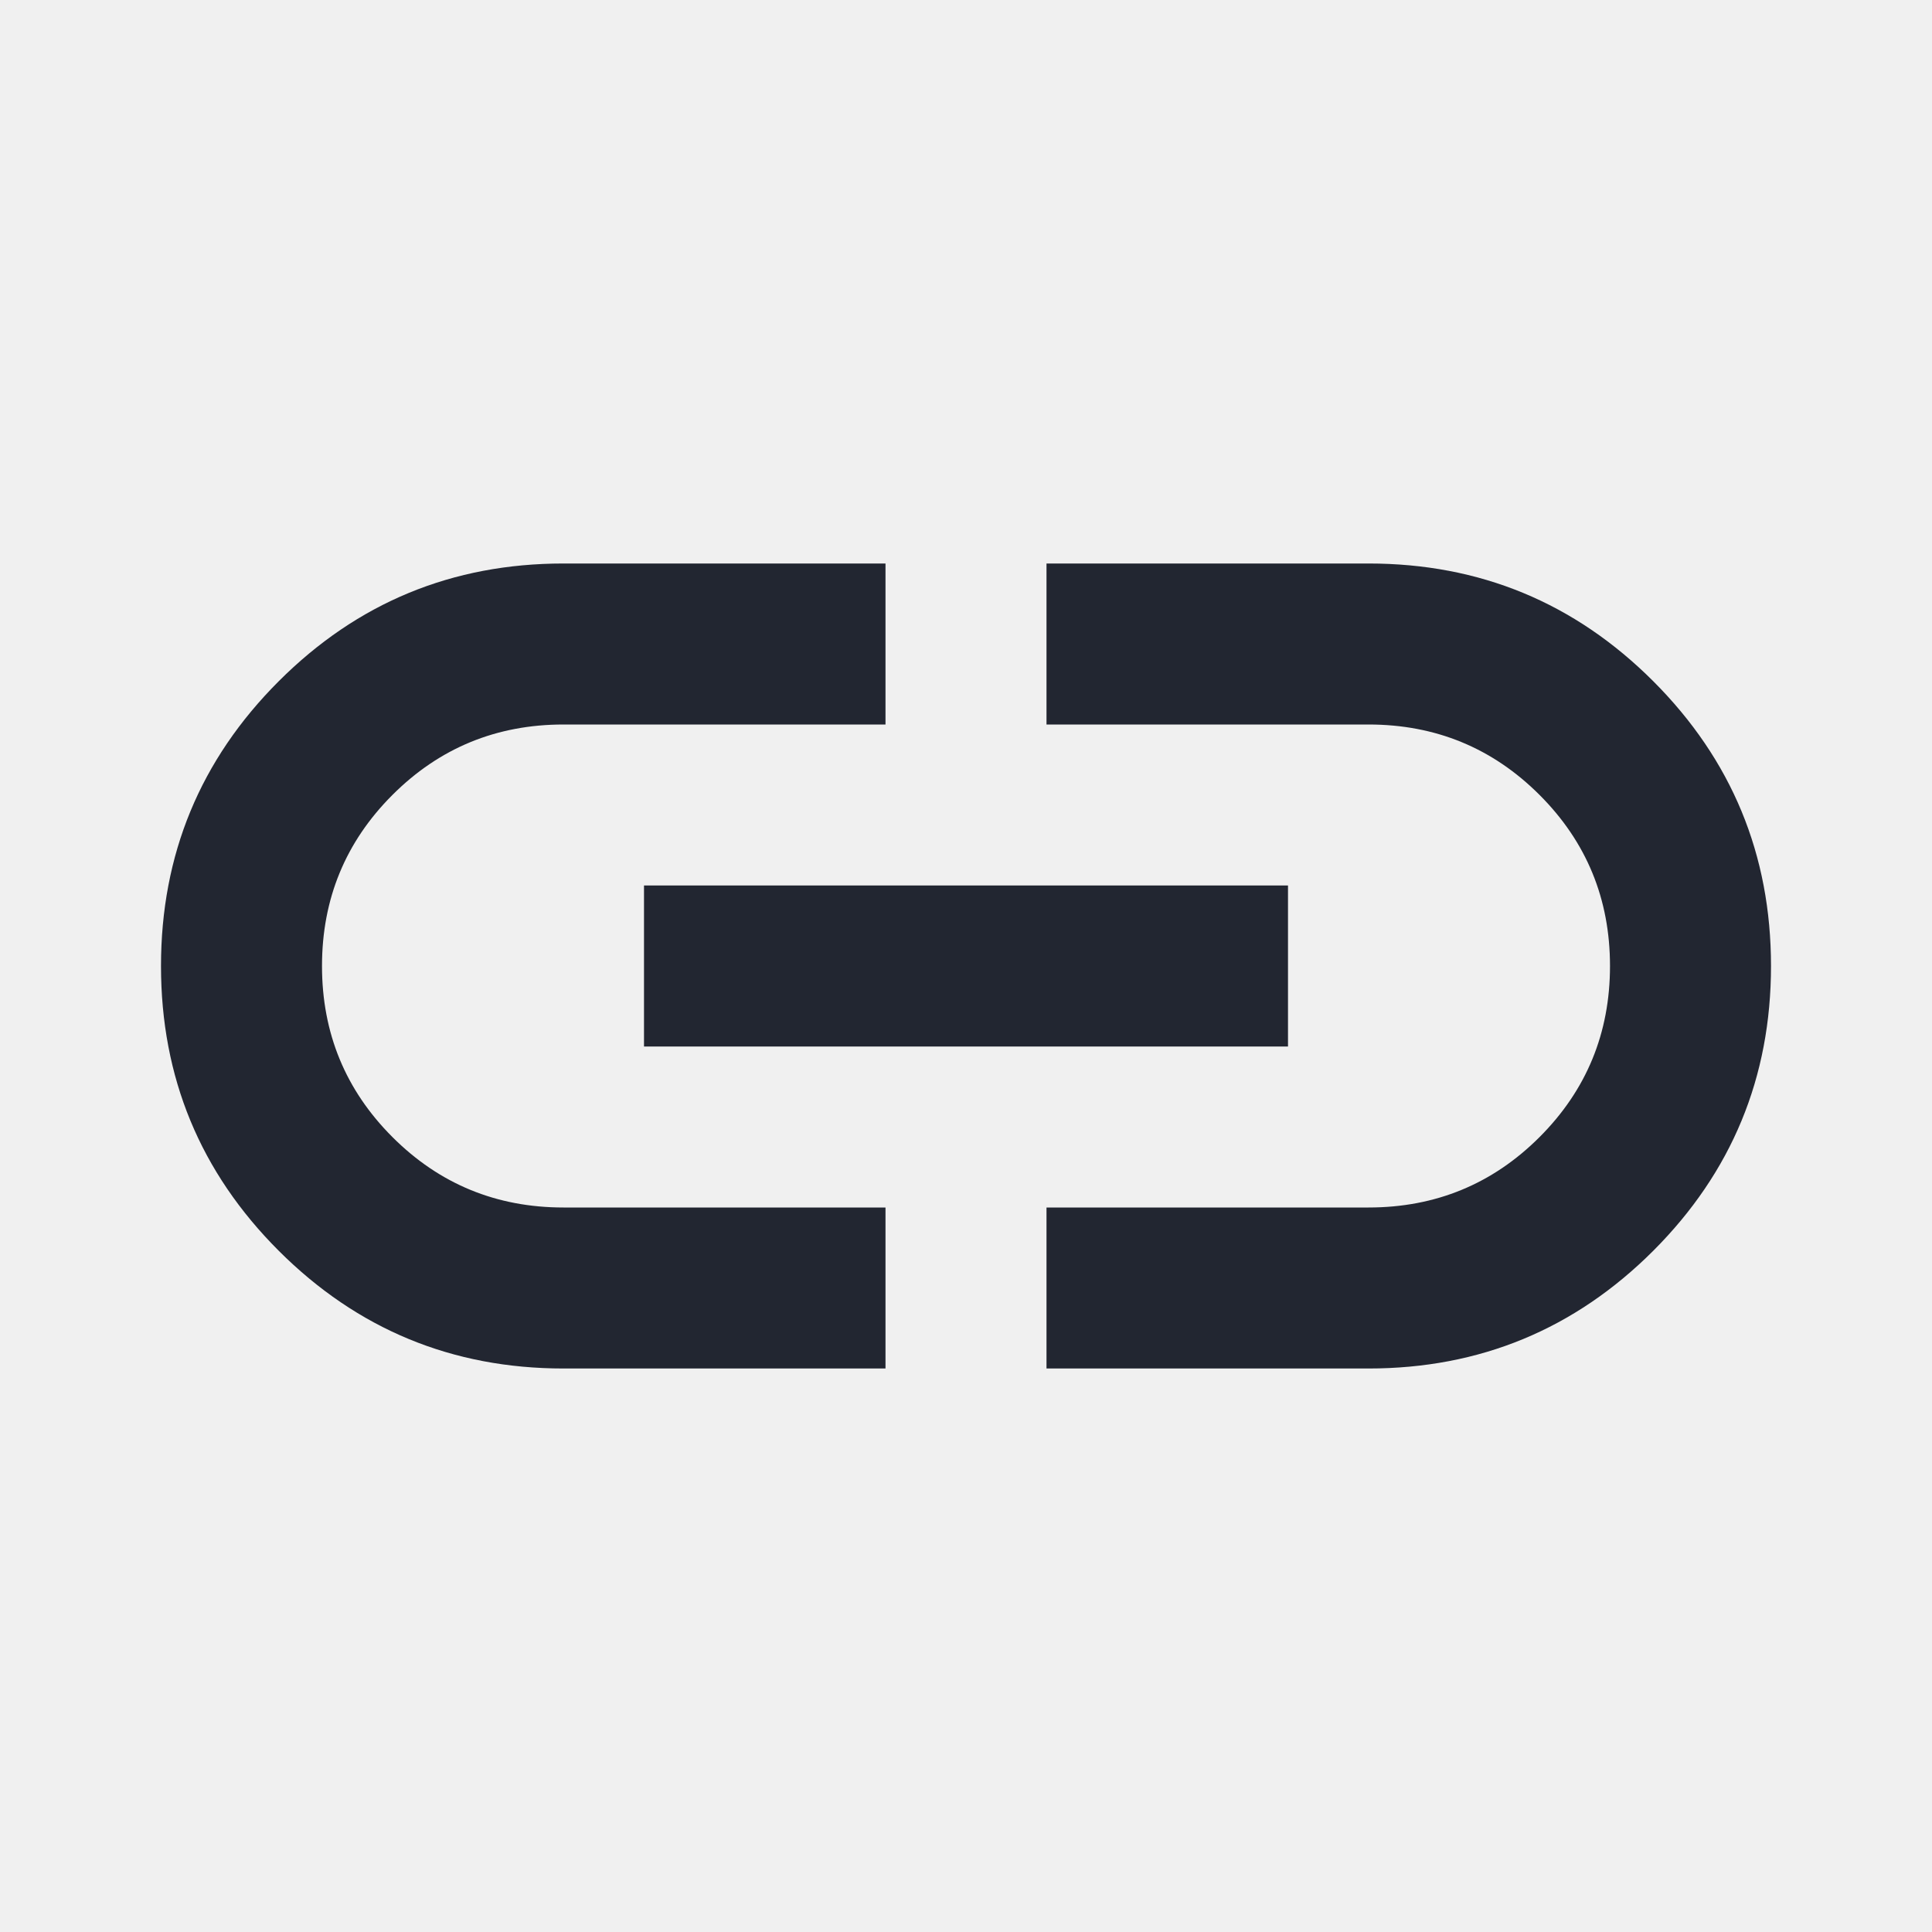
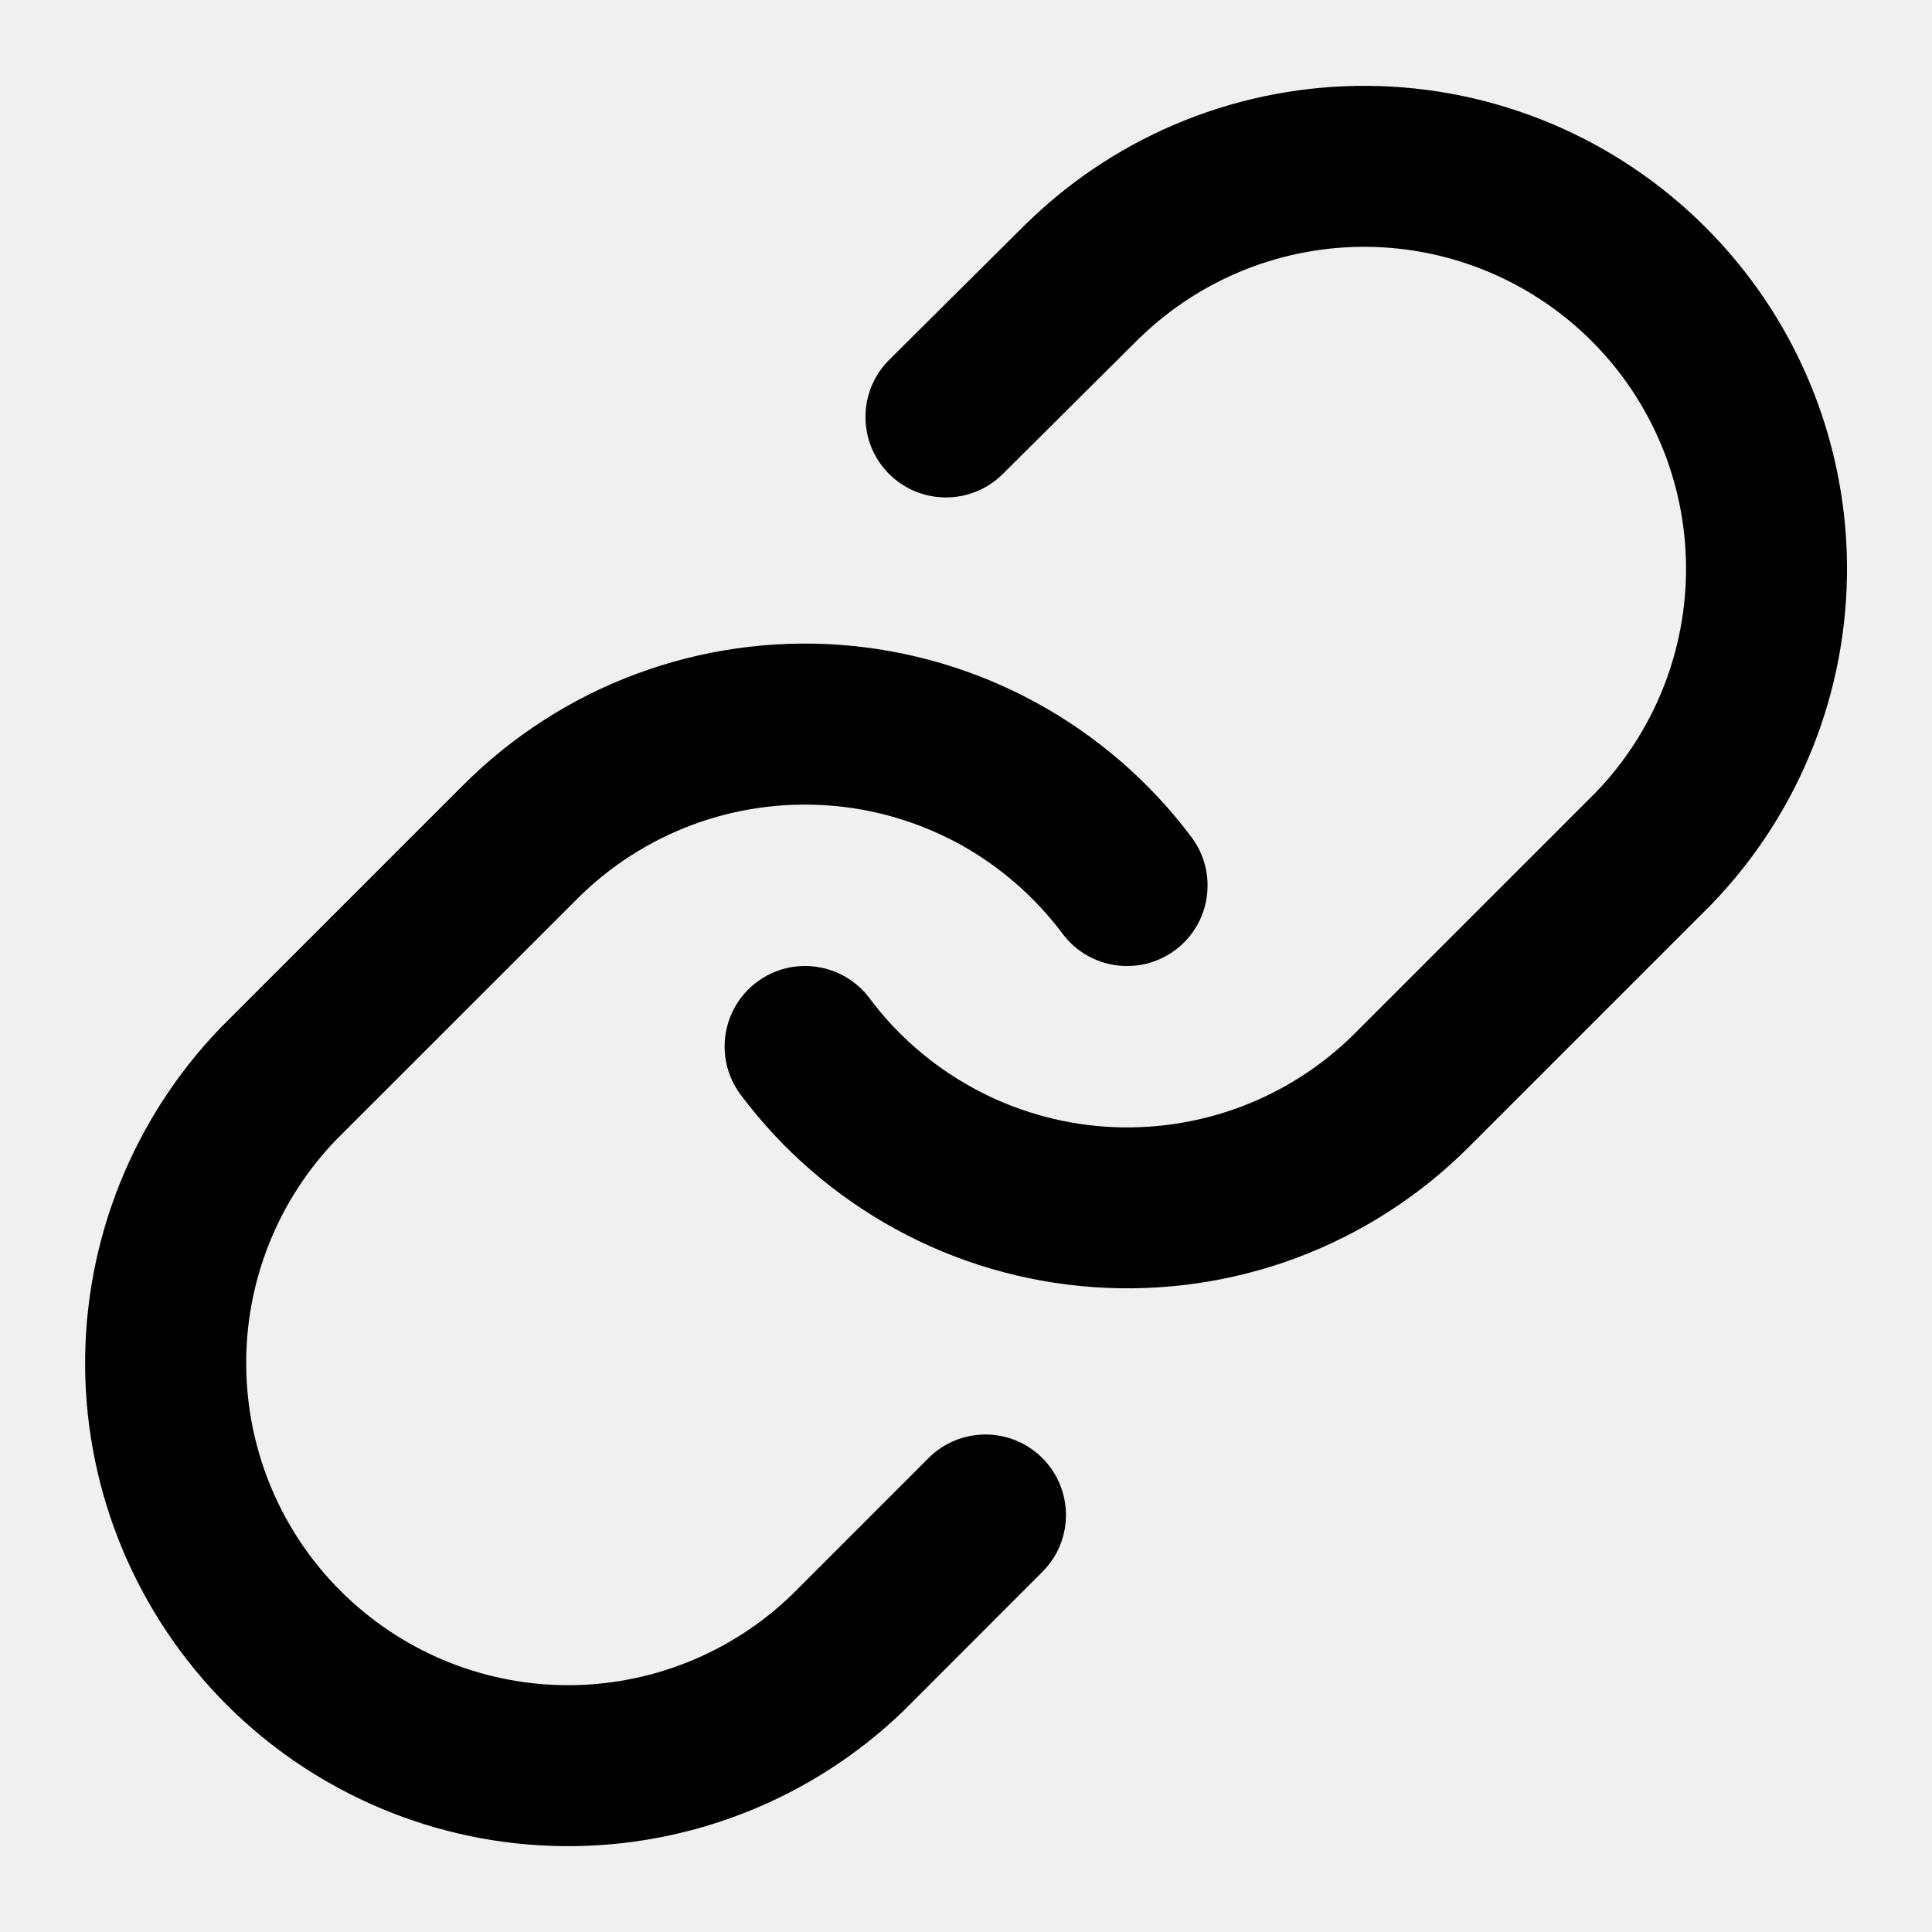
- <svg xmlns="http://www.w3.org/2000/svg" width="24" height="24" viewBox="0 0 24 24" fill="none">
-   <path d="M11 17H7C5.617 17 4.438 16.512 3.462 15.537C2.487 14.562 2 13.383 2 12C2 10.617 2.487 9.438 3.462 8.463C4.438 7.487 5.617 7 7 7H11V9H7C6.167 9 5.458 9.292 4.875 9.875C4.292 10.458 4 11.167 4 12C4 12.833 4.292 13.542 4.875 14.125C5.458 14.708 6.167 15 7 15H11V17ZM8 13V11H16V13H8ZM13 17V15H17C17.833 15 18.542 14.708 19.125 14.125C19.708 13.542 20 12.833 20 12C20 11.167 19.708 10.458 19.125 9.875C18.542 9.292 17.833 9 17 9H13V7H17C18.383 7 19.562 7.487 20.538 8.463C21.512 9.438 22 10.617 22 12C22 13.383 21.512 14.562 20.538 15.537C19.562 16.512 18.383 17 17 17H13Z" fill="#222631" />
+ <svg xmlns="http://www.w3.org/2000/svg" viewBox="0 0 16 16" fill="none">
+   <g clip-path="url(#clip0_16126_11257)">
+     <path d="M6.951 5.34C7.523 5.381 8.08 5.545 8.583 5.82C9.086 6.095 9.524 6.475 9.868 6.934C10.088 7.229 10.028 7.647 9.734 7.867C9.439 8.088 9.021 8.028 8.8 7.733C8.571 7.427 8.279 7.173 7.944 6.989C7.608 6.806 7.237 6.697 6.856 6.67C6.474 6.643 6.091 6.698 5.733 6.831C5.375 6.965 5.049 7.174 4.779 7.445L2.787 9.436C2.301 9.939 2.032 10.613 2.039 11.312C2.045 12.011 2.325 12.681 2.82 13.175C3.314 13.669 3.983 13.95 4.682 13.956C5.381 13.962 6.055 13.693 6.558 13.207L7.69 12.075C7.95 11.815 8.372 11.815 8.632 12.075C8.893 12.336 8.893 12.758 8.632 13.018L7.484 14.167C6.73 14.895 5.719 15.298 4.671 15.289C3.622 15.28 2.619 14.859 1.877 14.118C1.136 13.376 0.714 12.373 0.705 11.324C0.696 10.275 1.1 9.265 1.828 8.51L1.836 8.502L3.836 6.502C4.242 6.096 4.73 5.782 5.267 5.582C5.804 5.382 6.379 5.299 6.951 5.34Z" fill="currentColor" />
+     <path d="M11.332 0.711C12.38 0.72 13.384 1.141 14.125 1.883C14.867 2.624 15.287 3.628 15.296 4.676C15.305 5.725 14.902 6.735 14.174 7.489L12.165 9.498C11.76 9.904 11.272 10.217 10.735 10.418C10.197 10.618 9.623 10.7 9.051 10.659C8.479 10.618 7.922 10.455 7.419 10.18C6.916 9.905 6.477 9.525 6.134 9.066C5.913 8.771 5.974 8.353 6.268 8.133C6.563 7.912 6.981 7.973 7.201 8.267C7.43 8.574 7.723 8.827 8.058 9.01C8.394 9.194 8.765 9.303 9.146 9.33C9.527 9.357 9.91 9.302 10.268 9.169C10.627 9.035 10.953 8.826 11.223 8.555L13.214 6.564C13.7 6.061 13.969 5.387 13.963 4.687C13.957 3.988 13.677 3.32 13.182 2.825C12.688 2.331 12.019 2.05 11.32 2.044C10.621 2.038 9.947 2.307 9.444 2.793L9.444 2.792L8.304 3.926C8.043 4.185 7.621 4.184 7.361 3.923C7.102 3.662 7.103 3.24 7.364 2.98L8.511 1.84C8.513 1.838 8.515 1.836 8.518 1.834C9.272 1.105 10.283 0.702 11.332 0.711Z" fill="currentColor" />
+   </g>
+   <defs>
+     <clipPath id="clip0_16126_11257">
+       <rect width="16" height="16" fill="white" />
+     </clipPath>
+   </defs>
</svg>
